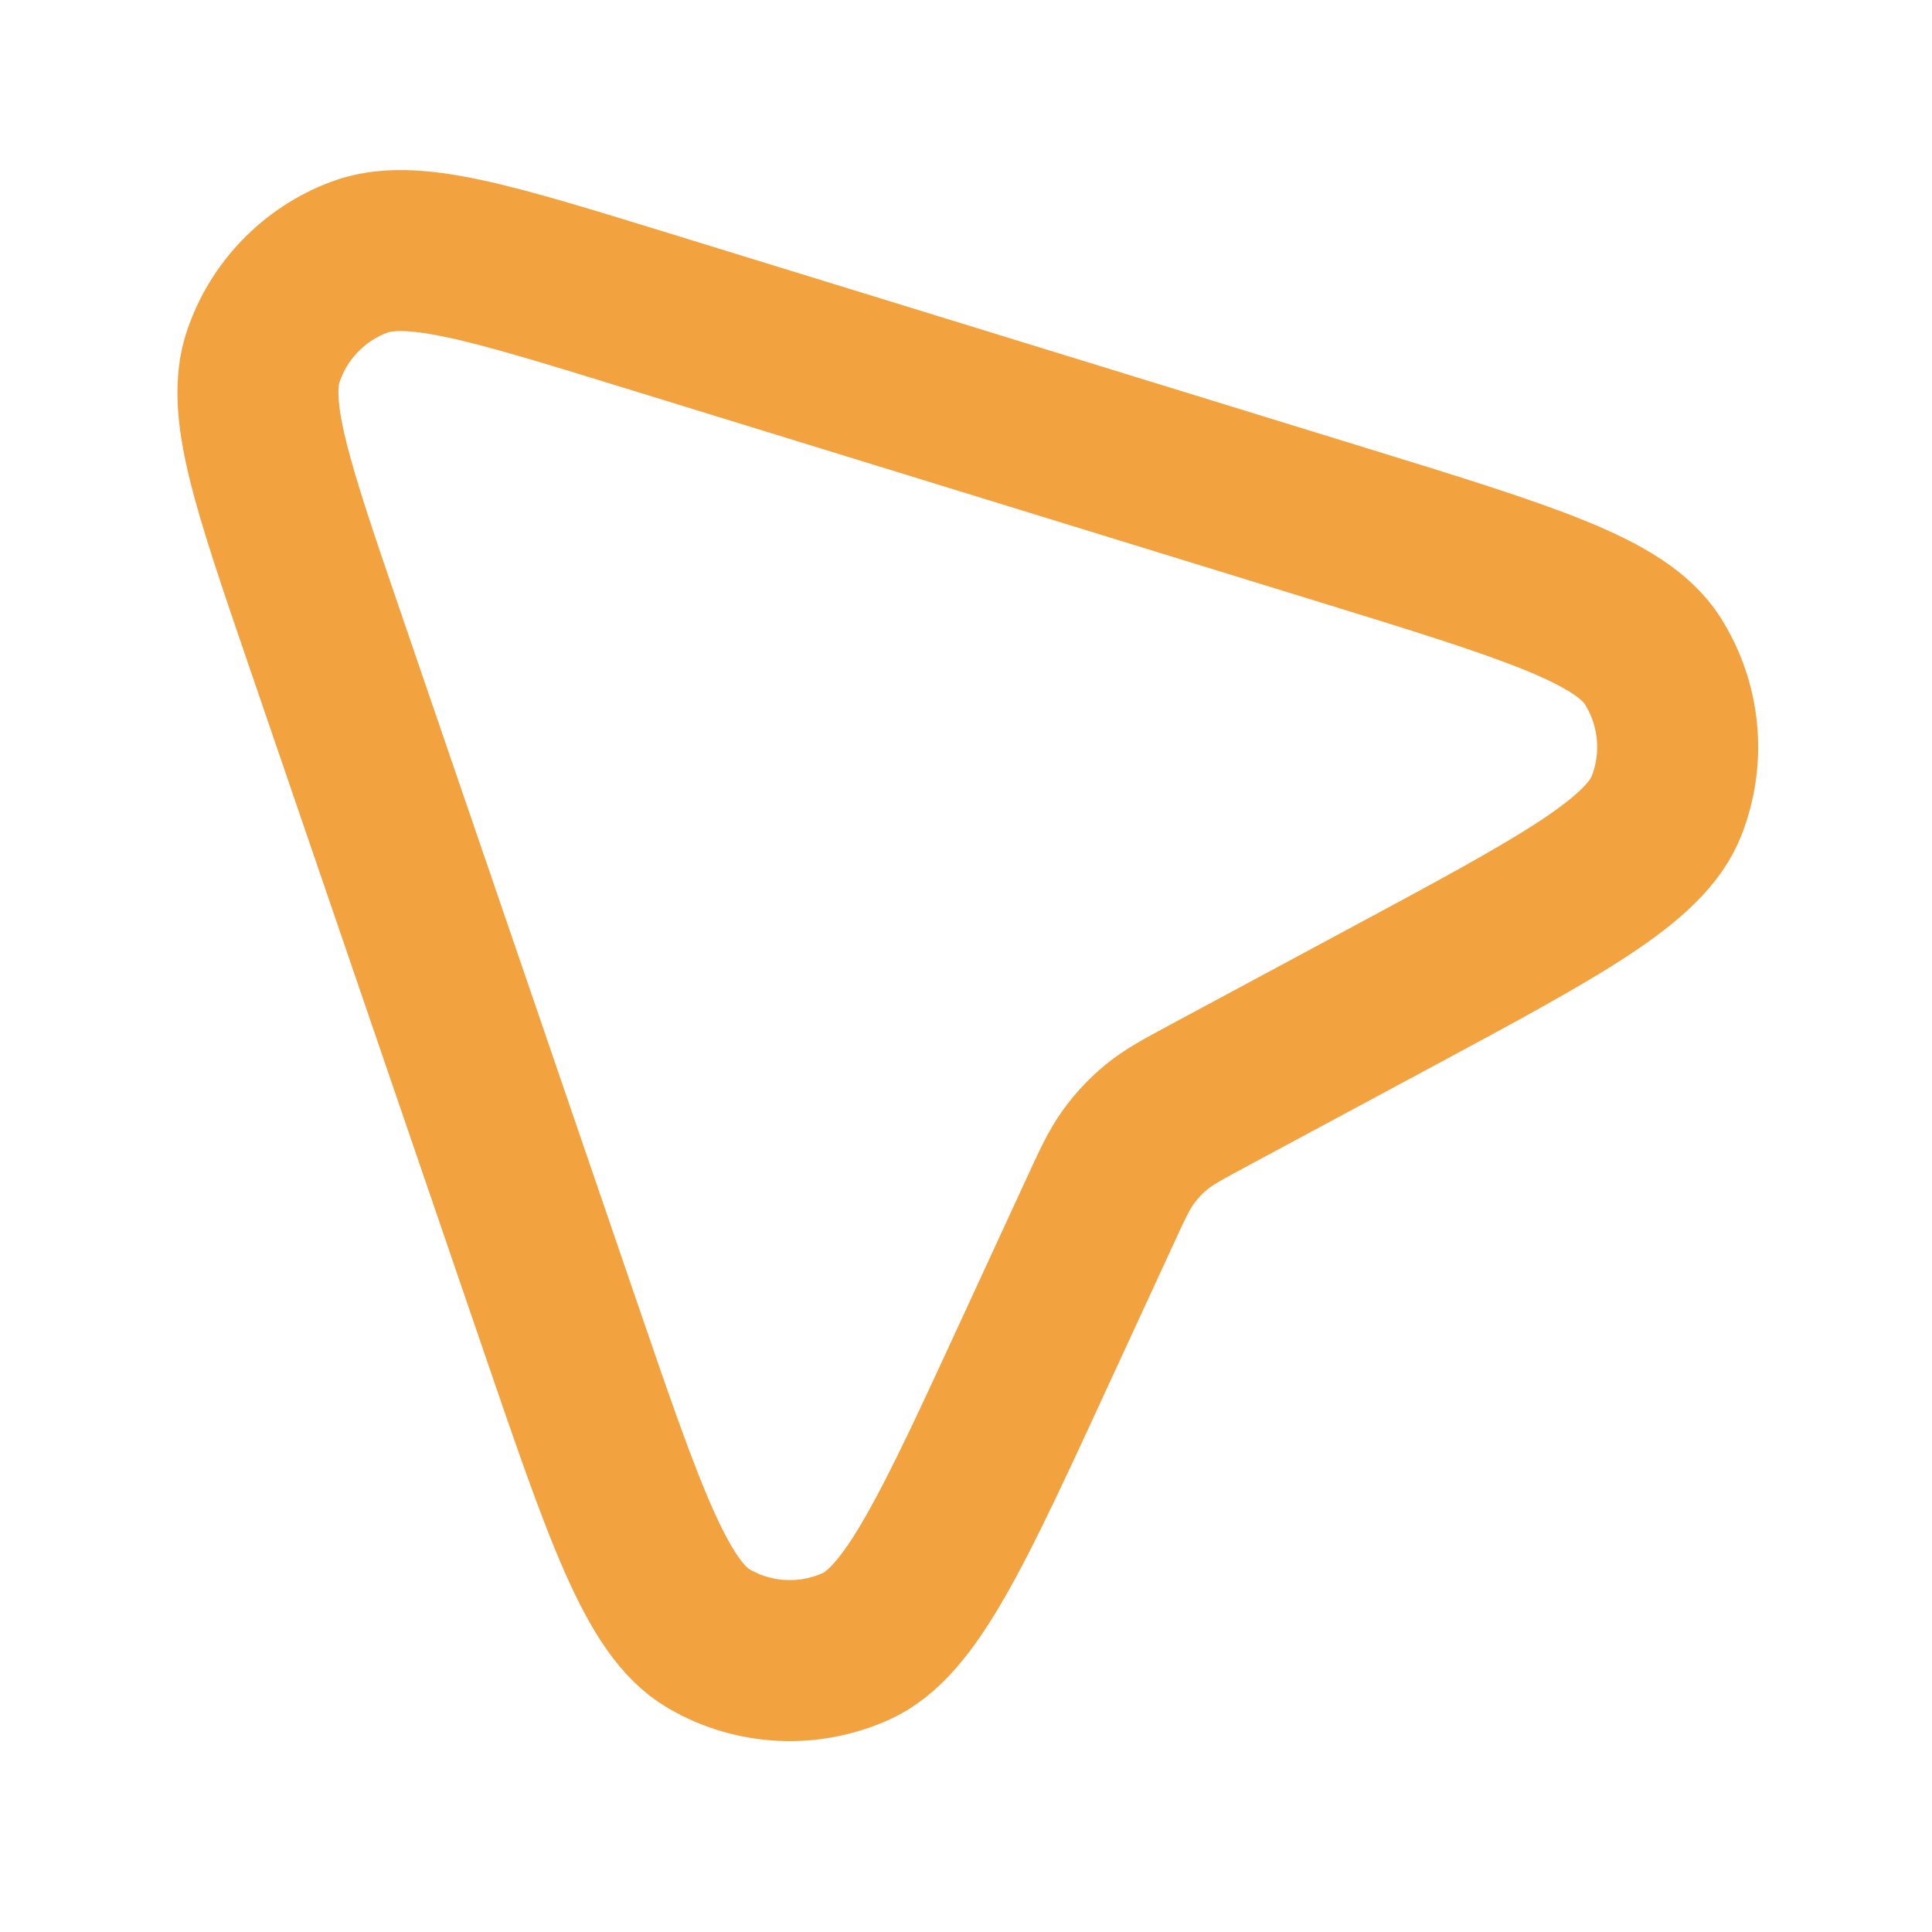
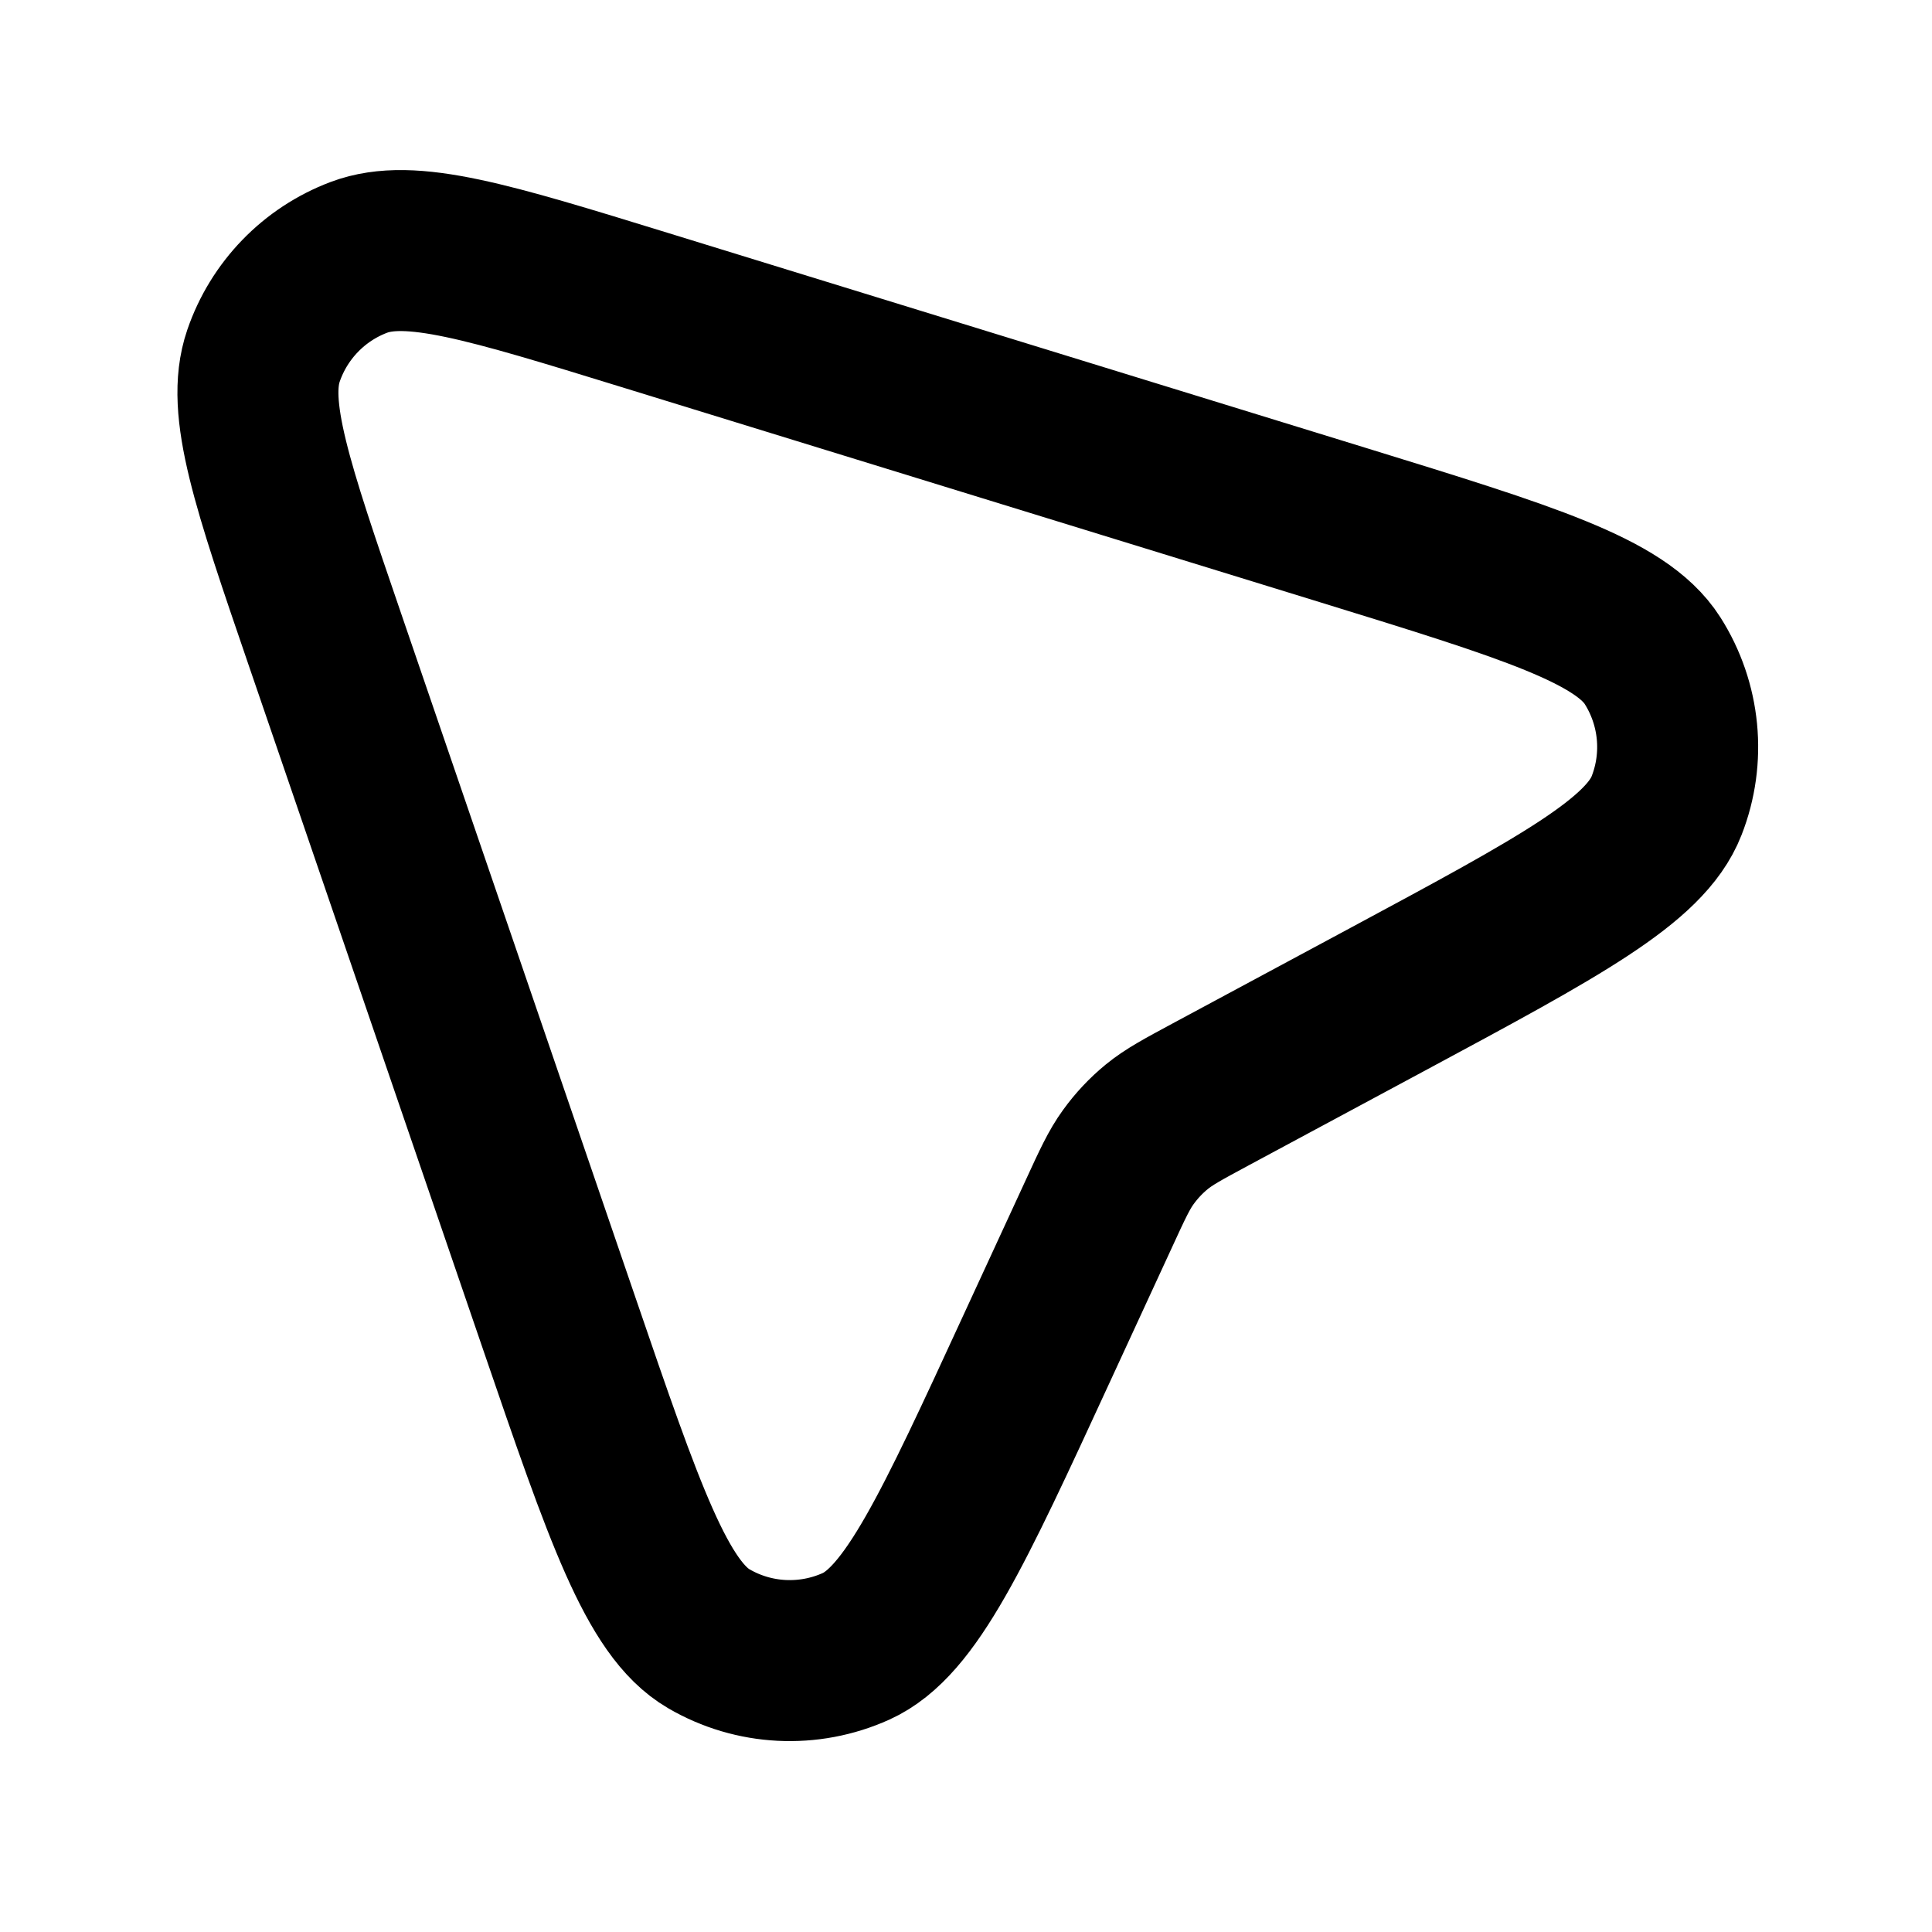
<svg xmlns="http://www.w3.org/2000/svg" width="800px" height="800px" viewBox="0 0 24 24" fill="none">
-   <path d="M17.261 12.401C19.377 11.263 20.436 10.694 20.703 10.008C20.936 9.414 20.87 8.744 20.528 8.206C20.132 7.586 18.984 7.232 16.687 6.524L8.006 3.85C6.068 3.253 5.099 2.955 4.458 3.197C3.901 3.407 3.466 3.856 3.273 4.42C3.051 5.068 3.38 6.027 4.037 7.945L6.948 16.443C7.756 18.802 8.161 19.982 8.805 20.357C9.364 20.683 10.046 20.717 10.635 20.451C11.315 20.143 11.837 19.011 12.881 16.745L13.653 15.072C13.819 14.711 13.902 14.531 14.016 14.374C14.117 14.234 14.235 14.108 14.369 13.998C14.519 13.875 14.694 13.781 15.043 13.593L17.261 12.401Z" stroke="#f2a340" stroke-width="2" stroke-linecap="round" stroke-linejoin="round" />
+   <path d="M17.261 12.401C19.377 11.263 20.436 10.694 20.703 10.008C20.936 9.414 20.87 8.744 20.528 8.206C20.132 7.586 18.984 7.232 16.687 6.524L8.006 3.85C6.068 3.253 5.099 2.955 4.458 3.197C3.901 3.407 3.466 3.856 3.273 4.42C3.051 5.068 3.38 6.027 4.037 7.945L6.948 16.443C7.756 18.802 8.161 19.982 8.805 20.357C9.364 20.683 10.046 20.717 10.635 20.451C11.315 20.143 11.837 19.011 12.881 16.745L13.653 15.072C13.819 14.711 13.902 14.531 14.016 14.374C14.117 14.234 14.235 14.108 14.369 13.998C14.519 13.875 14.694 13.781 15.043 13.593L17.261 12.401Z" stroke="#000" stroke-width="2" stroke-linecap="round" stroke-linejoin="round" />
</svg>
